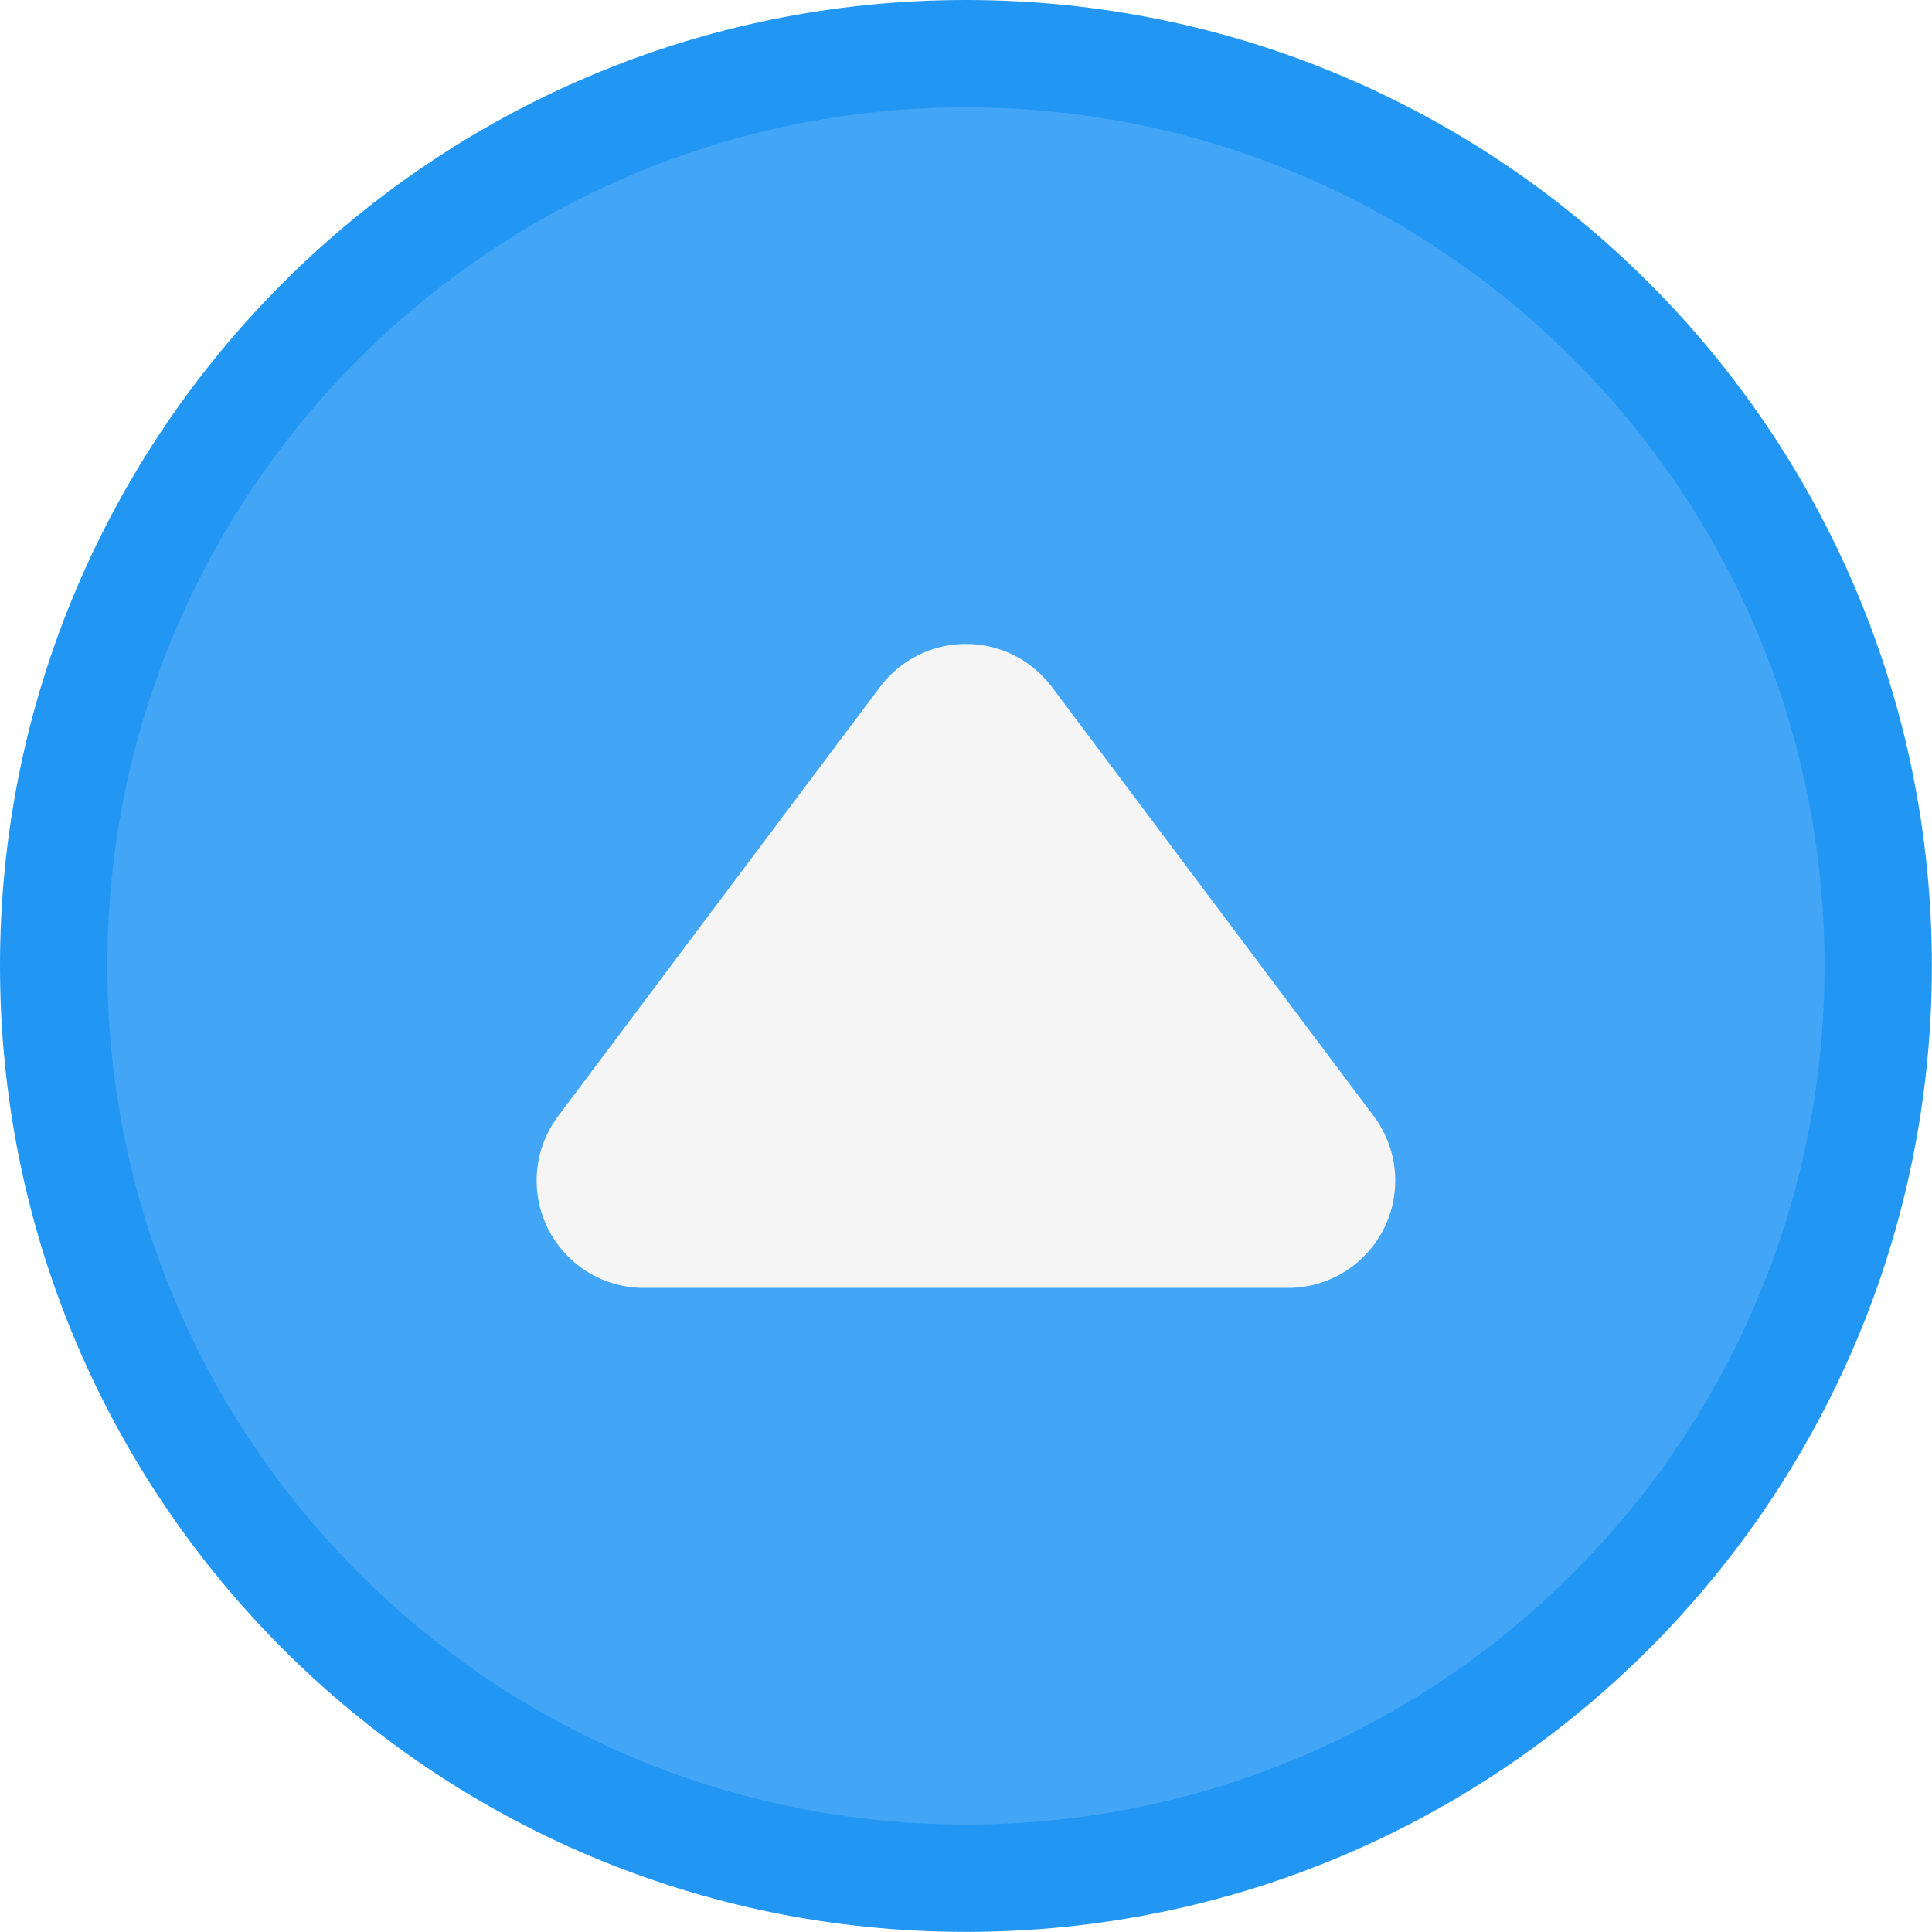
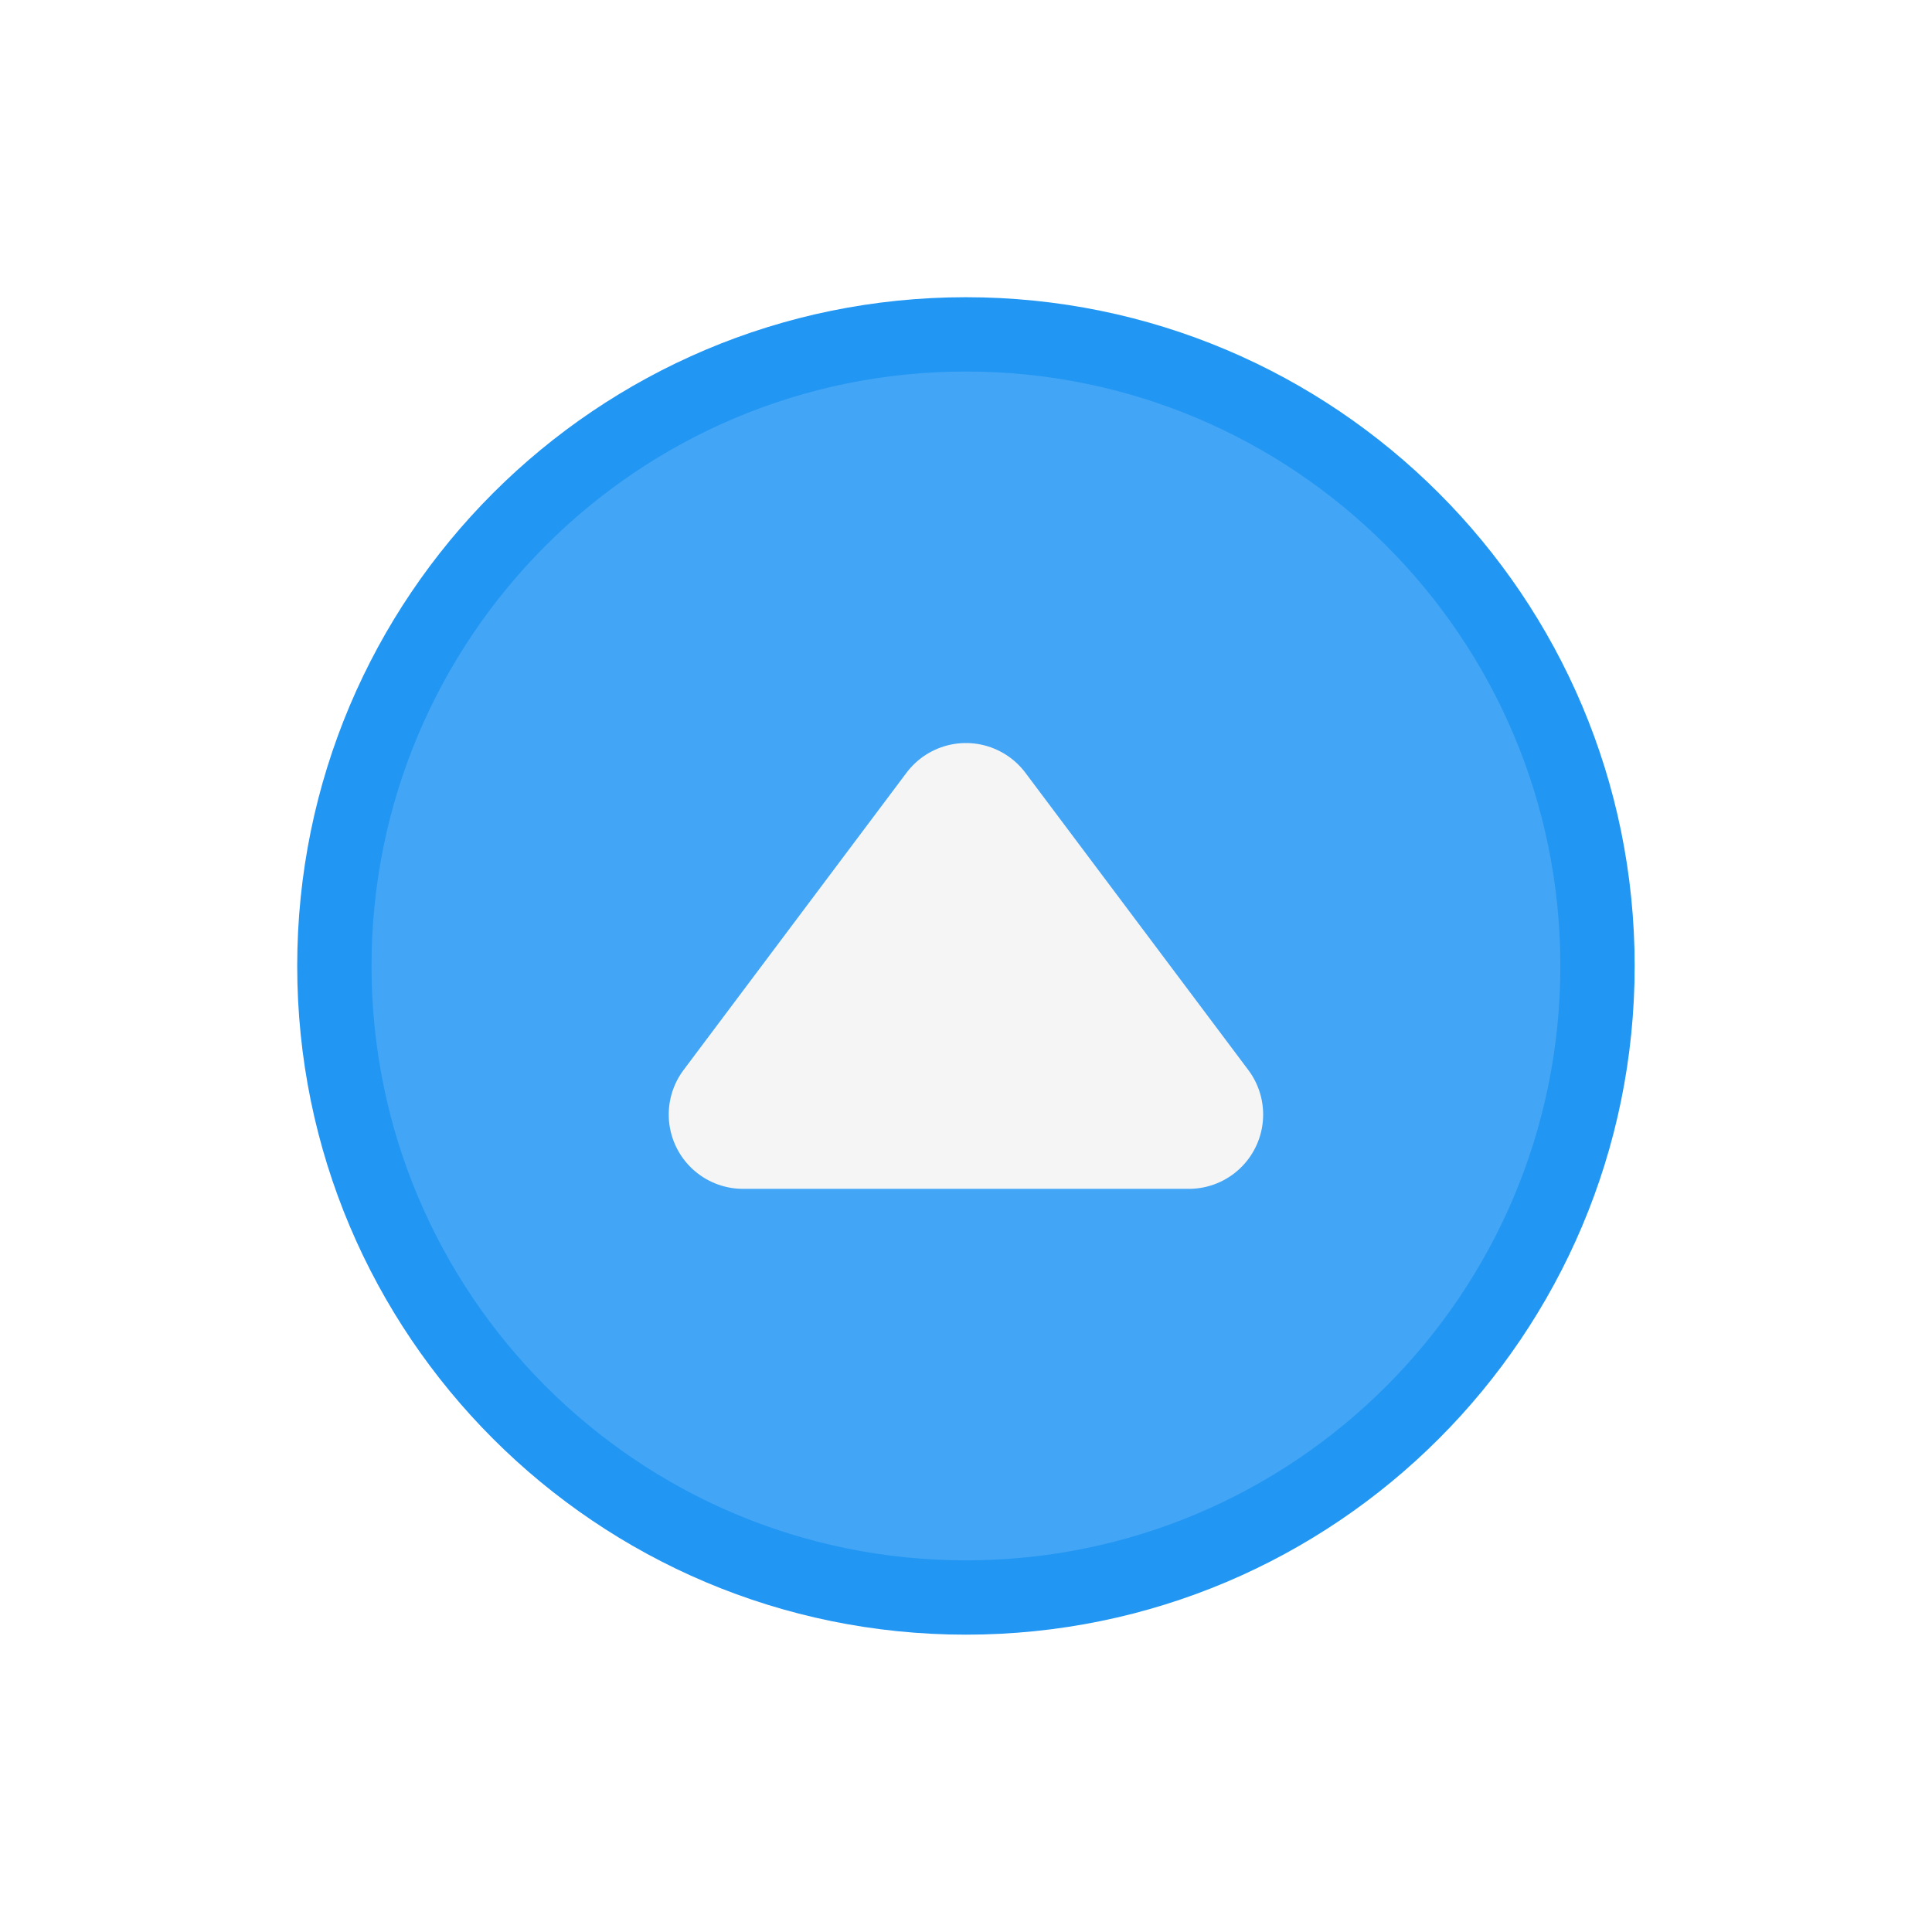
<svg xmlns="http://www.w3.org/2000/svg" width="7.938mm" height="7.938mm" viewBox="0 0 7.938 7.938" version="1.1" id="svg926">
  <defs id="defs920" />
  <g id="layer1" transform="translate(-180.4836,-84.38839)">
    <g id="active-center" transform="matrix(0.2645833,0,0,0.2645833,180.4836,84.38839)">
      <rect y="0" x="0" height="30" width="30" id="rect4065" style="opacity:0.7;fill:none;fill-opacity:1;stroke:none;stroke-width:1;stroke-linecap:round;stroke-linejoin:round;stroke-miterlimit:4;stroke-dasharray:none;stroke-dashoffset:0;stroke-opacity:1" />
-       <g id="g820" transform="matrix(1.666667,0,0,1.666667,-10,-10)">
+       <g id="g820" transform="matrix(1.153833,0,0,1.153833,-2.3075,-2.3075)">
        <rect transform="scale(1,-1)" style="opacity:1;fill:#2196f3;fill-opacity:1;stroke:none;stroke-width:1.125;stroke-linecap:round;stroke-linejoin:round;stroke-miterlimit:4;stroke-dasharray:none;stroke-opacity:1;paint-order:stroke markers fill" id="rect960" width="18" height="18" x="6" y="-24" ry="9" />
        <rect transform="scale(1,-1)" ry="8" y="-23" x="7" height="16" width="16" id="rect962" style="opacity:1;fill:#42a5f5;fill-opacity:1;stroke:none;stroke-width:1;stroke-linecap:round;stroke-linejoin:round;stroke-miterlimit:4;stroke-dasharray:none;stroke-opacity:1;paint-order:stroke markers fill" />
        <path id="path5278" d="m 12,17 3,-4 3,4 z" style="fill:#f5f5f5;fill-opacity:1;fill-rule:evenodd;stroke:#f5f5f5;stroke-width:2;stroke-linecap:round;stroke-linejoin:round;stroke-miterlimit:4;stroke-dasharray:none;stroke-opacity:1" />
      </g>
    </g>
  </g>
</svg>
